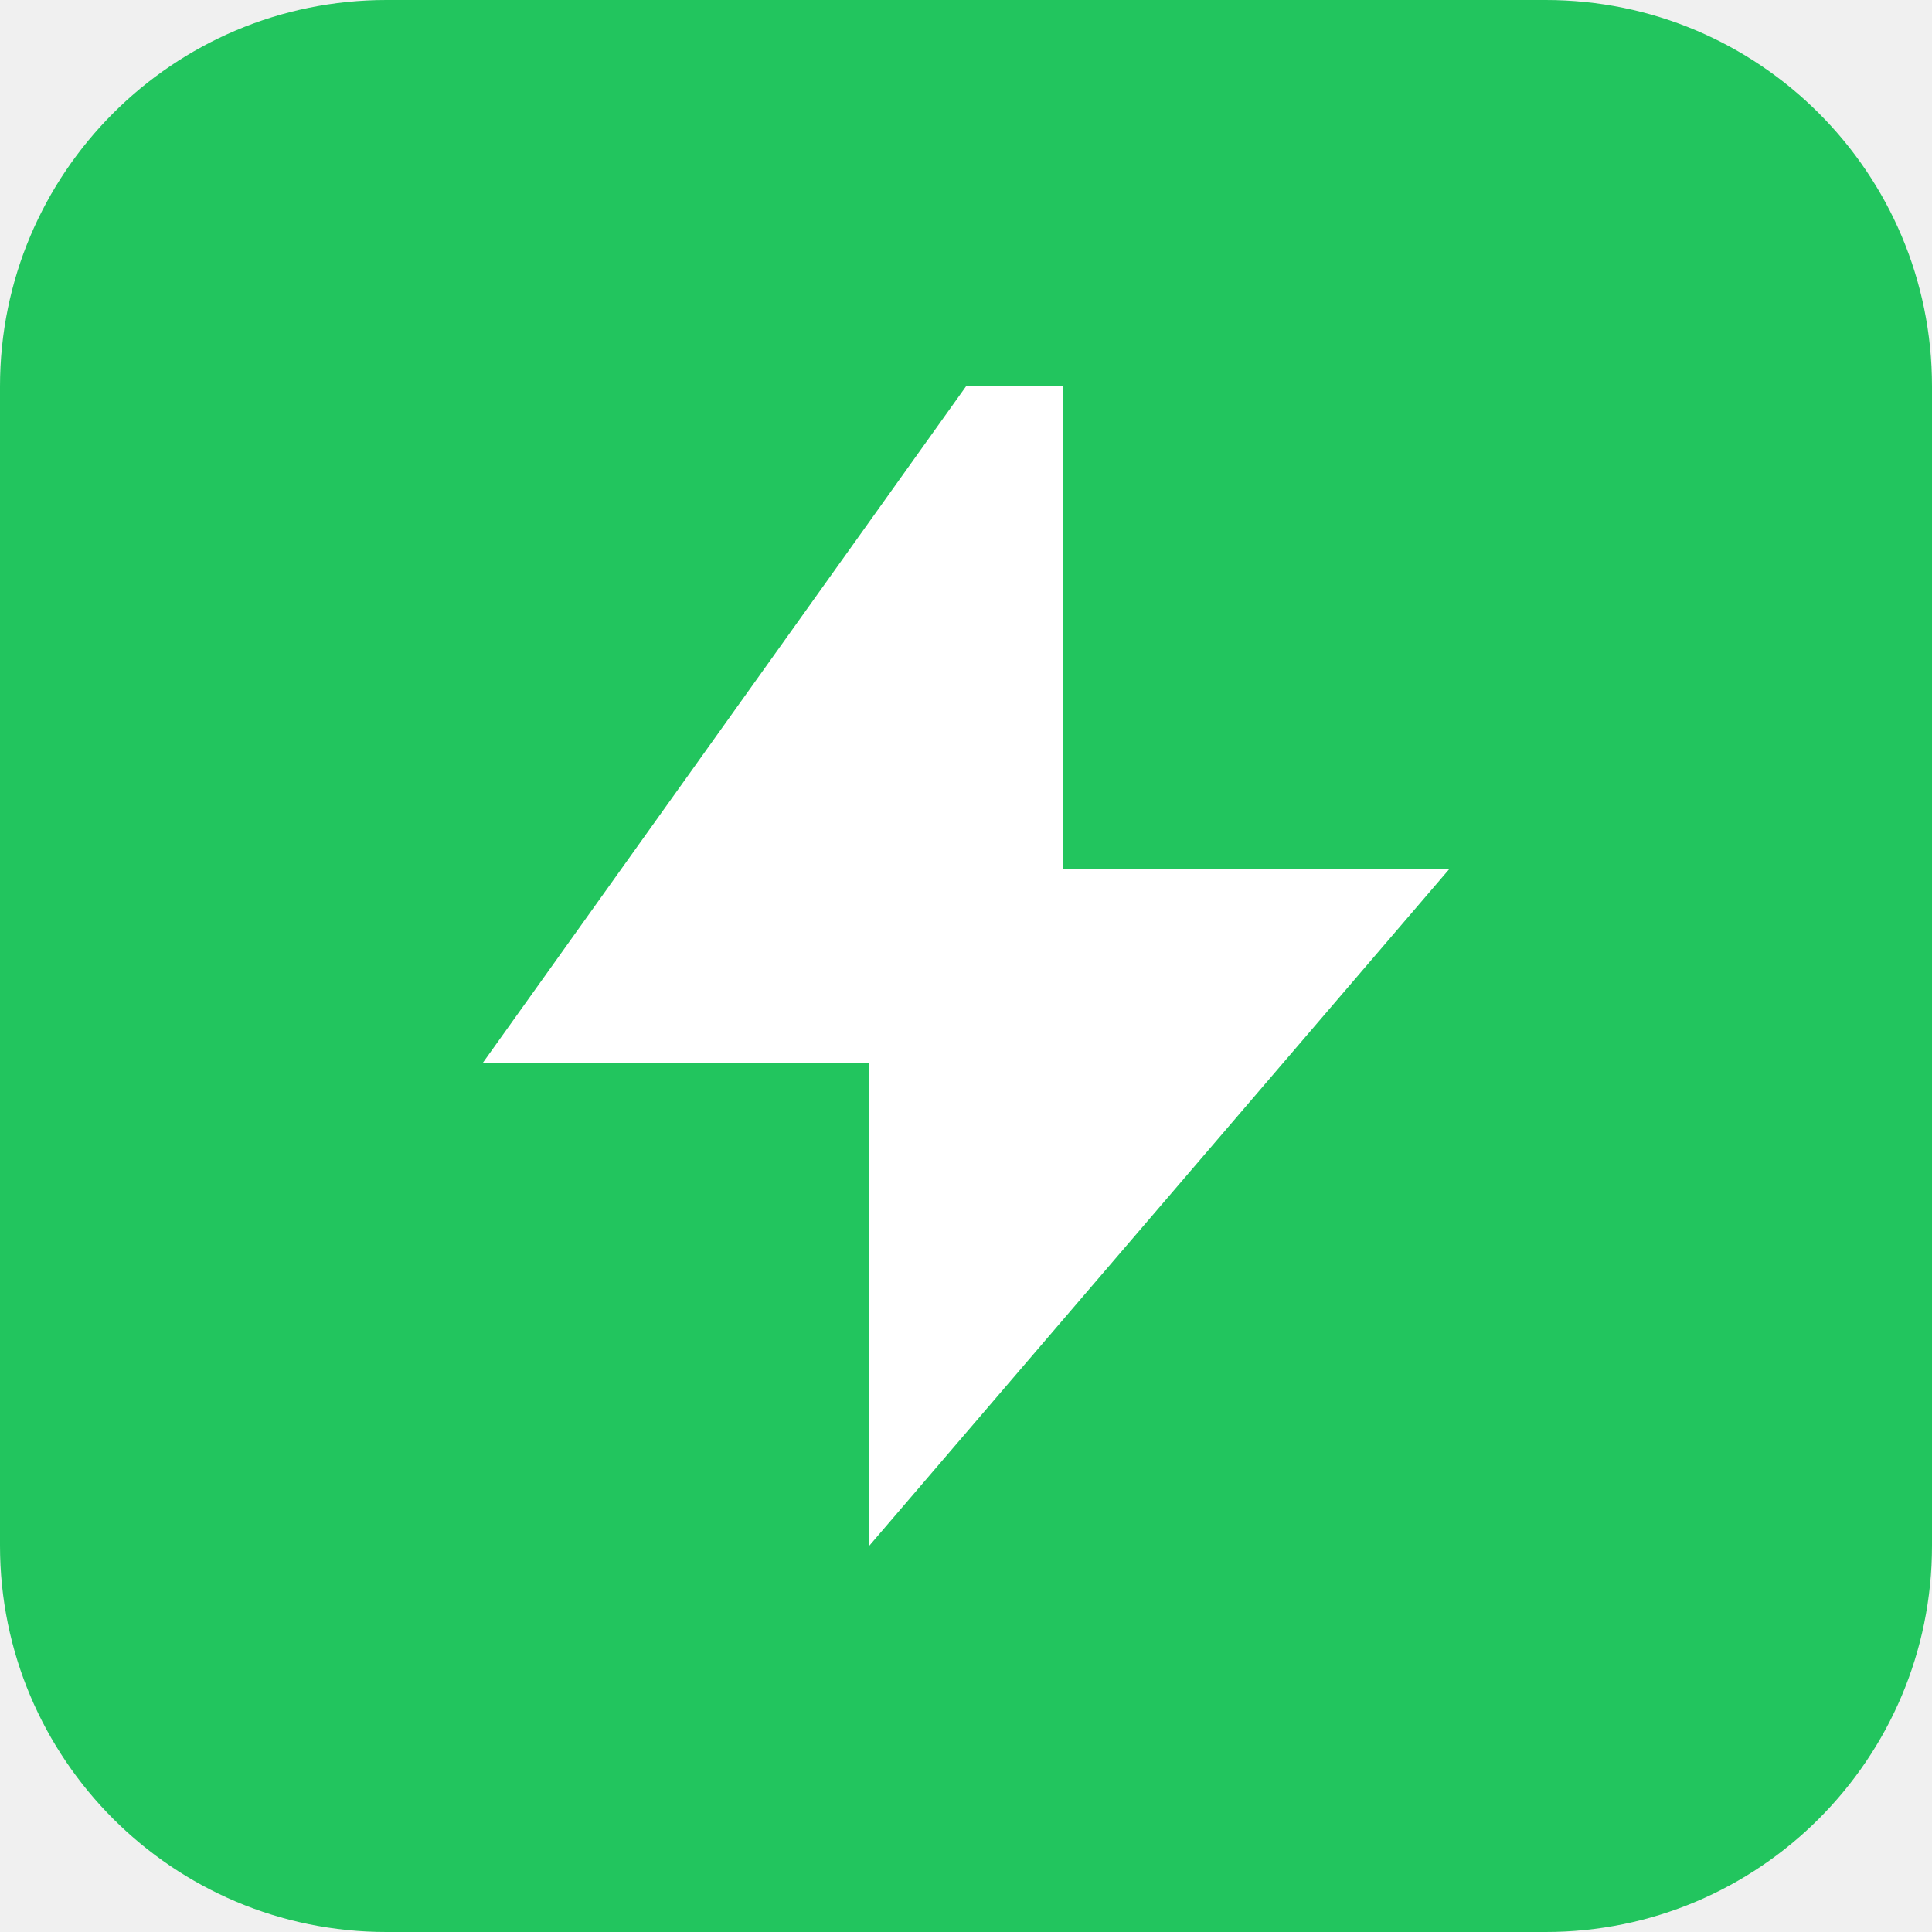
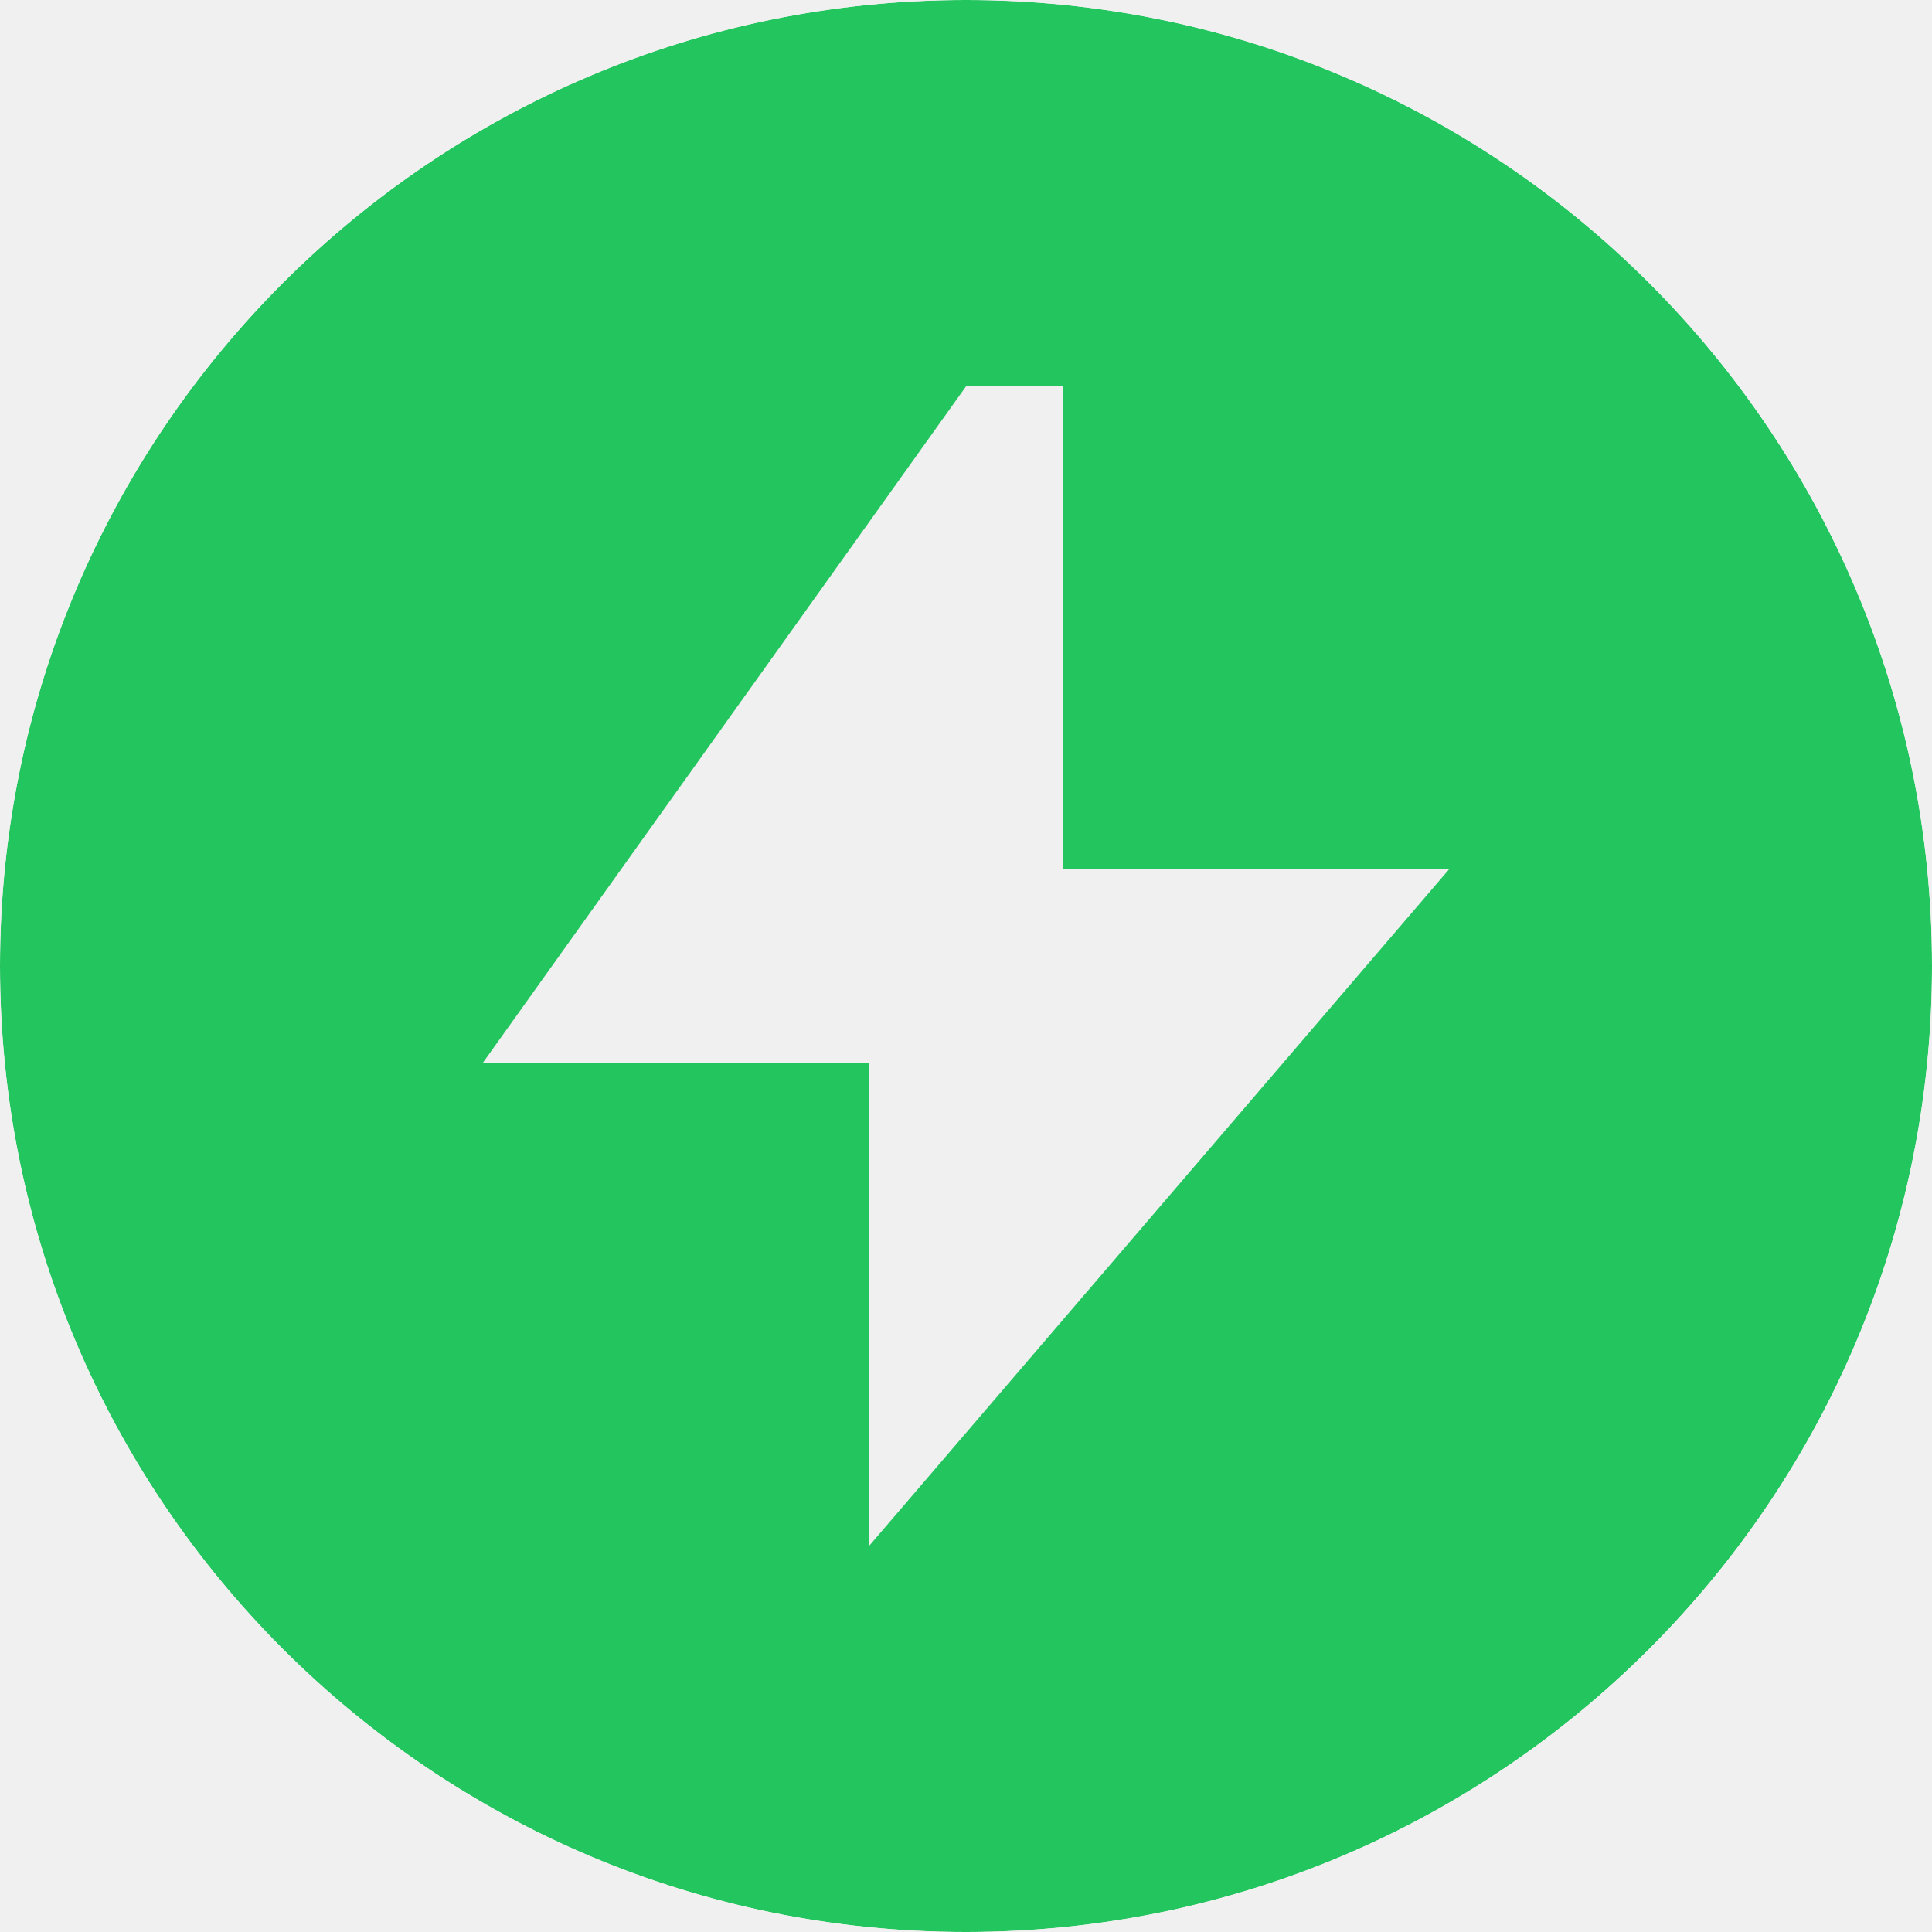
<svg xmlns="http://www.w3.org/2000/svg" viewBox="0 0 100 100">
-   <rect width="100" height="100" rx="20" fill="#22c55e" />
-   <path d="M50 20 L25 55 L45 55 L45 80 L75 45 L55 45 L55 20 Z" fill="white" />
+   <defs>
+     <mask id="m">
+       <circle cx="50" cy="50" r="50" fill="white" />
+       <path d="M50 20 L25 55 L45 55 L45 80 L75 45 L55 45 L55 20 Z" fill="black" />
+     </mask>
+   </defs>
+   <circle cx="50" cy="50" r="50" fill="#22c55e" mask="url(#m)" />
</svg>
